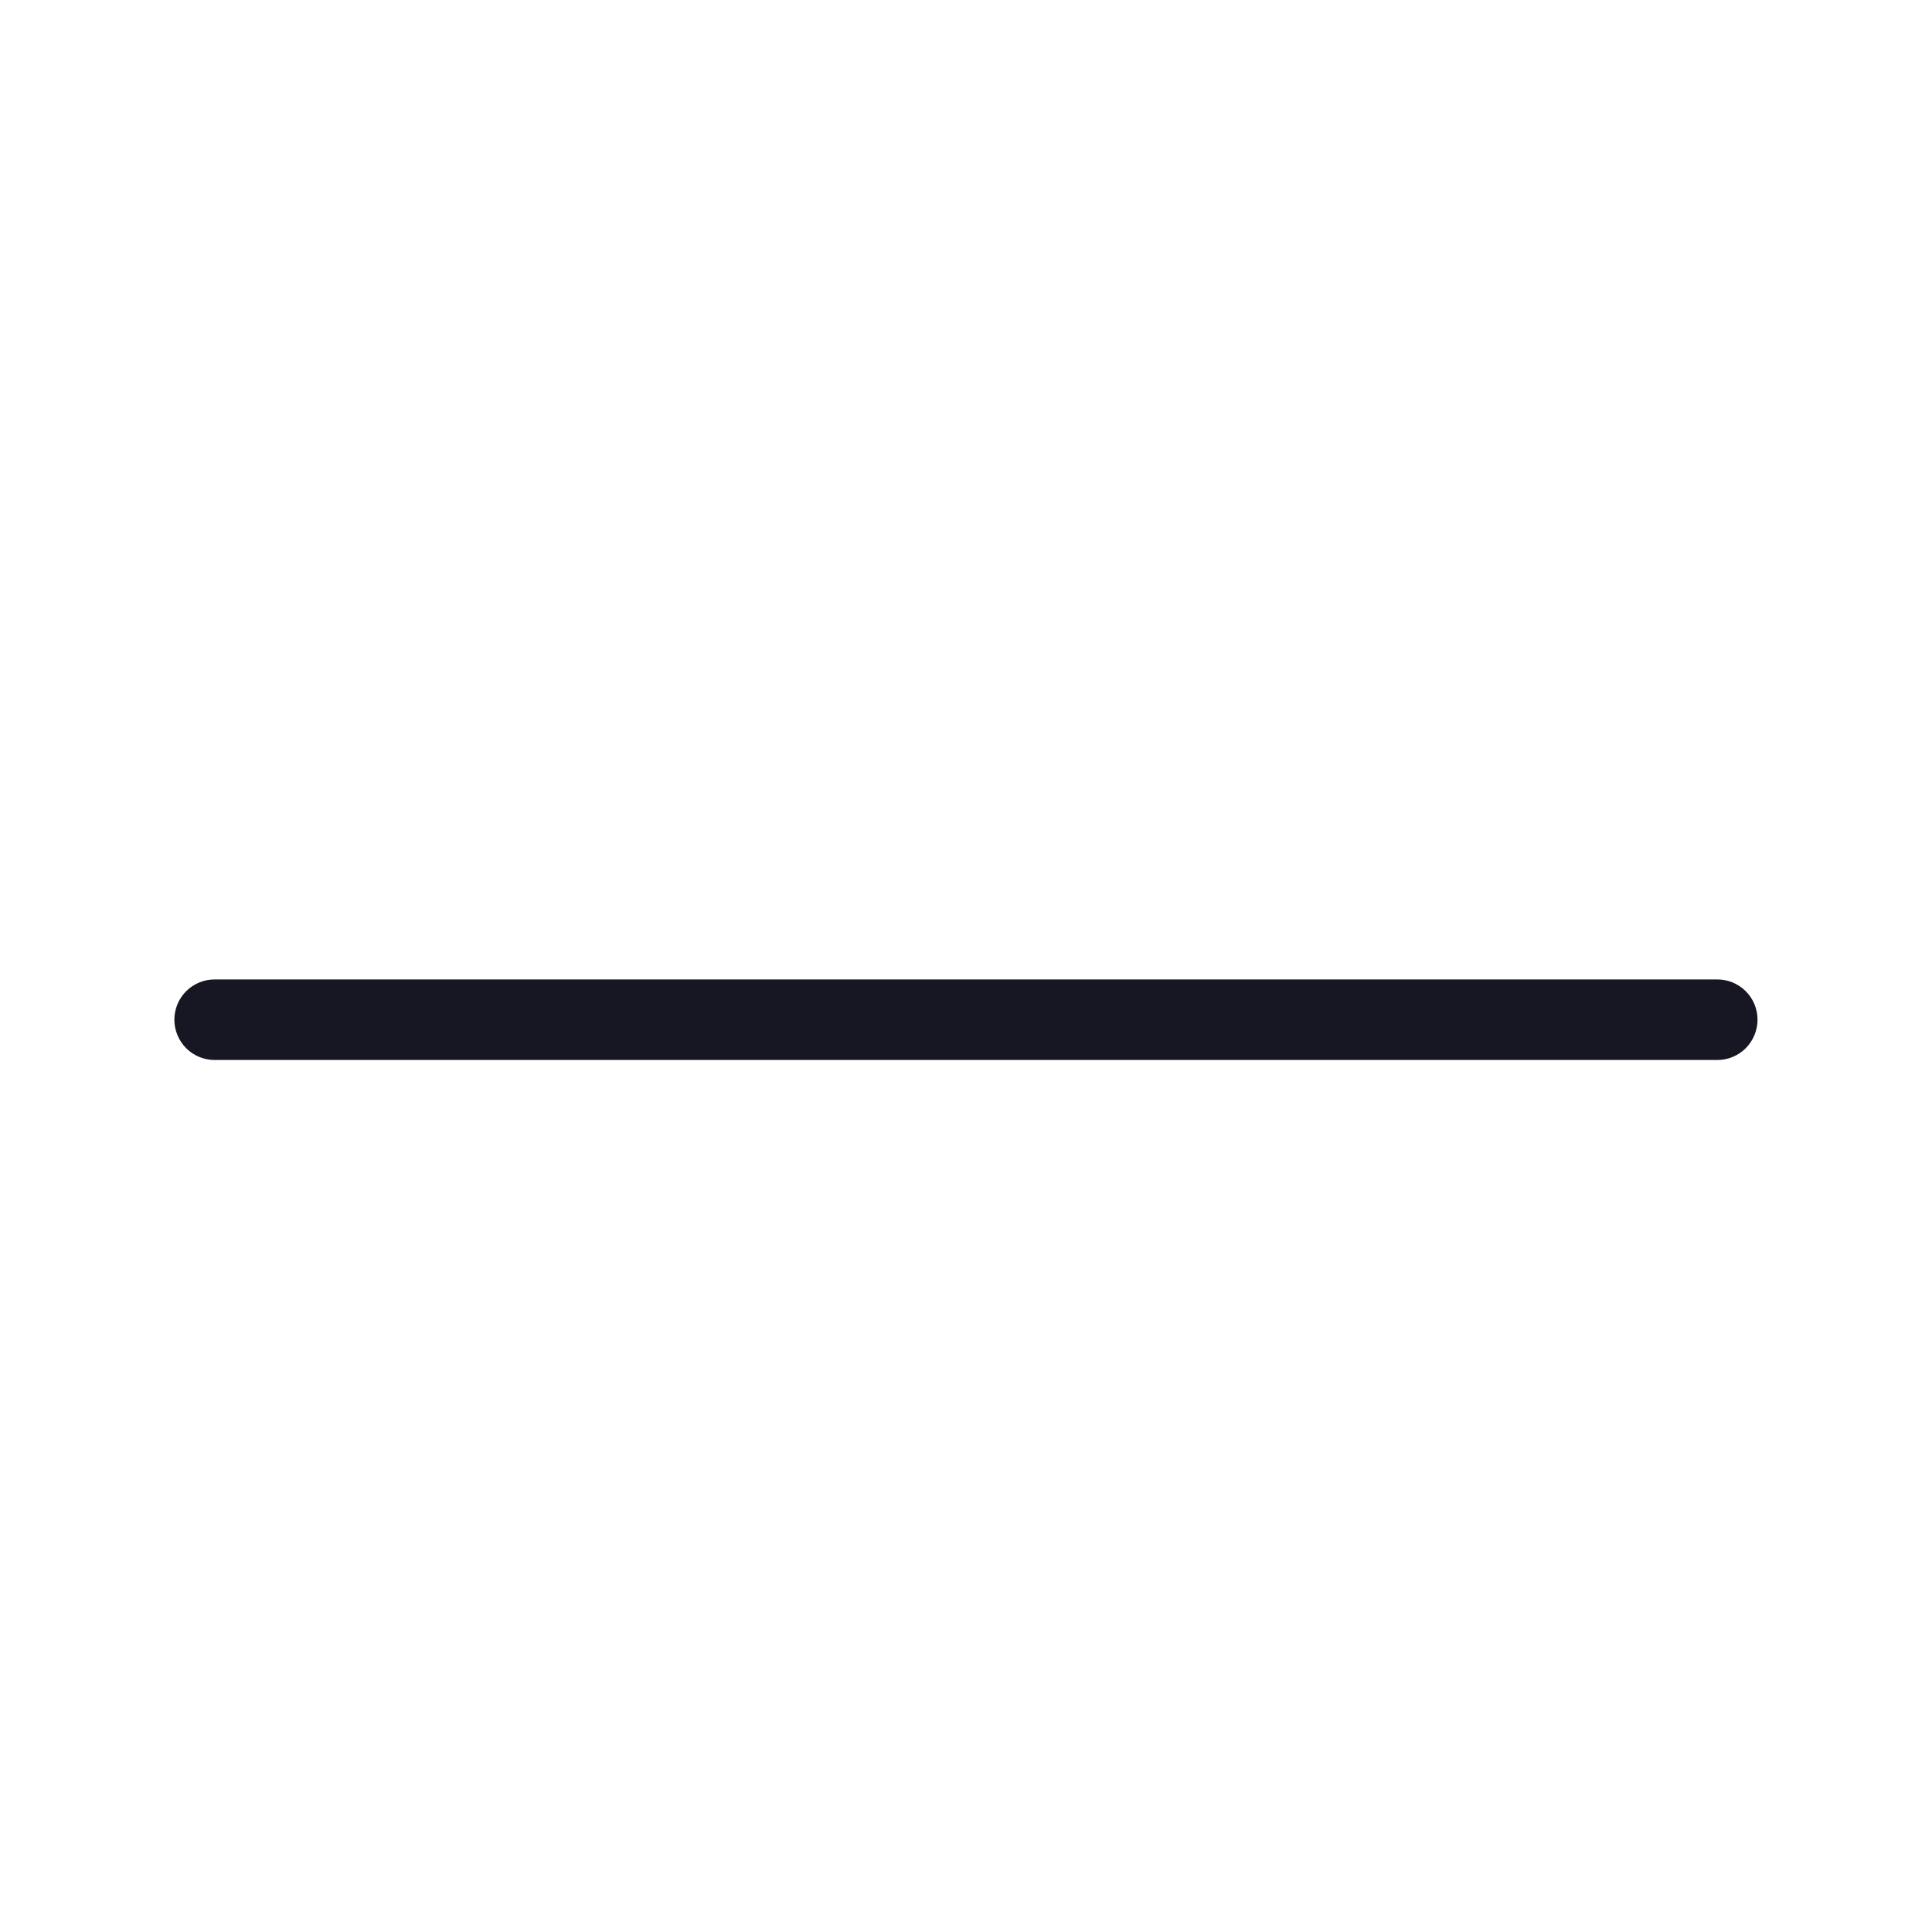
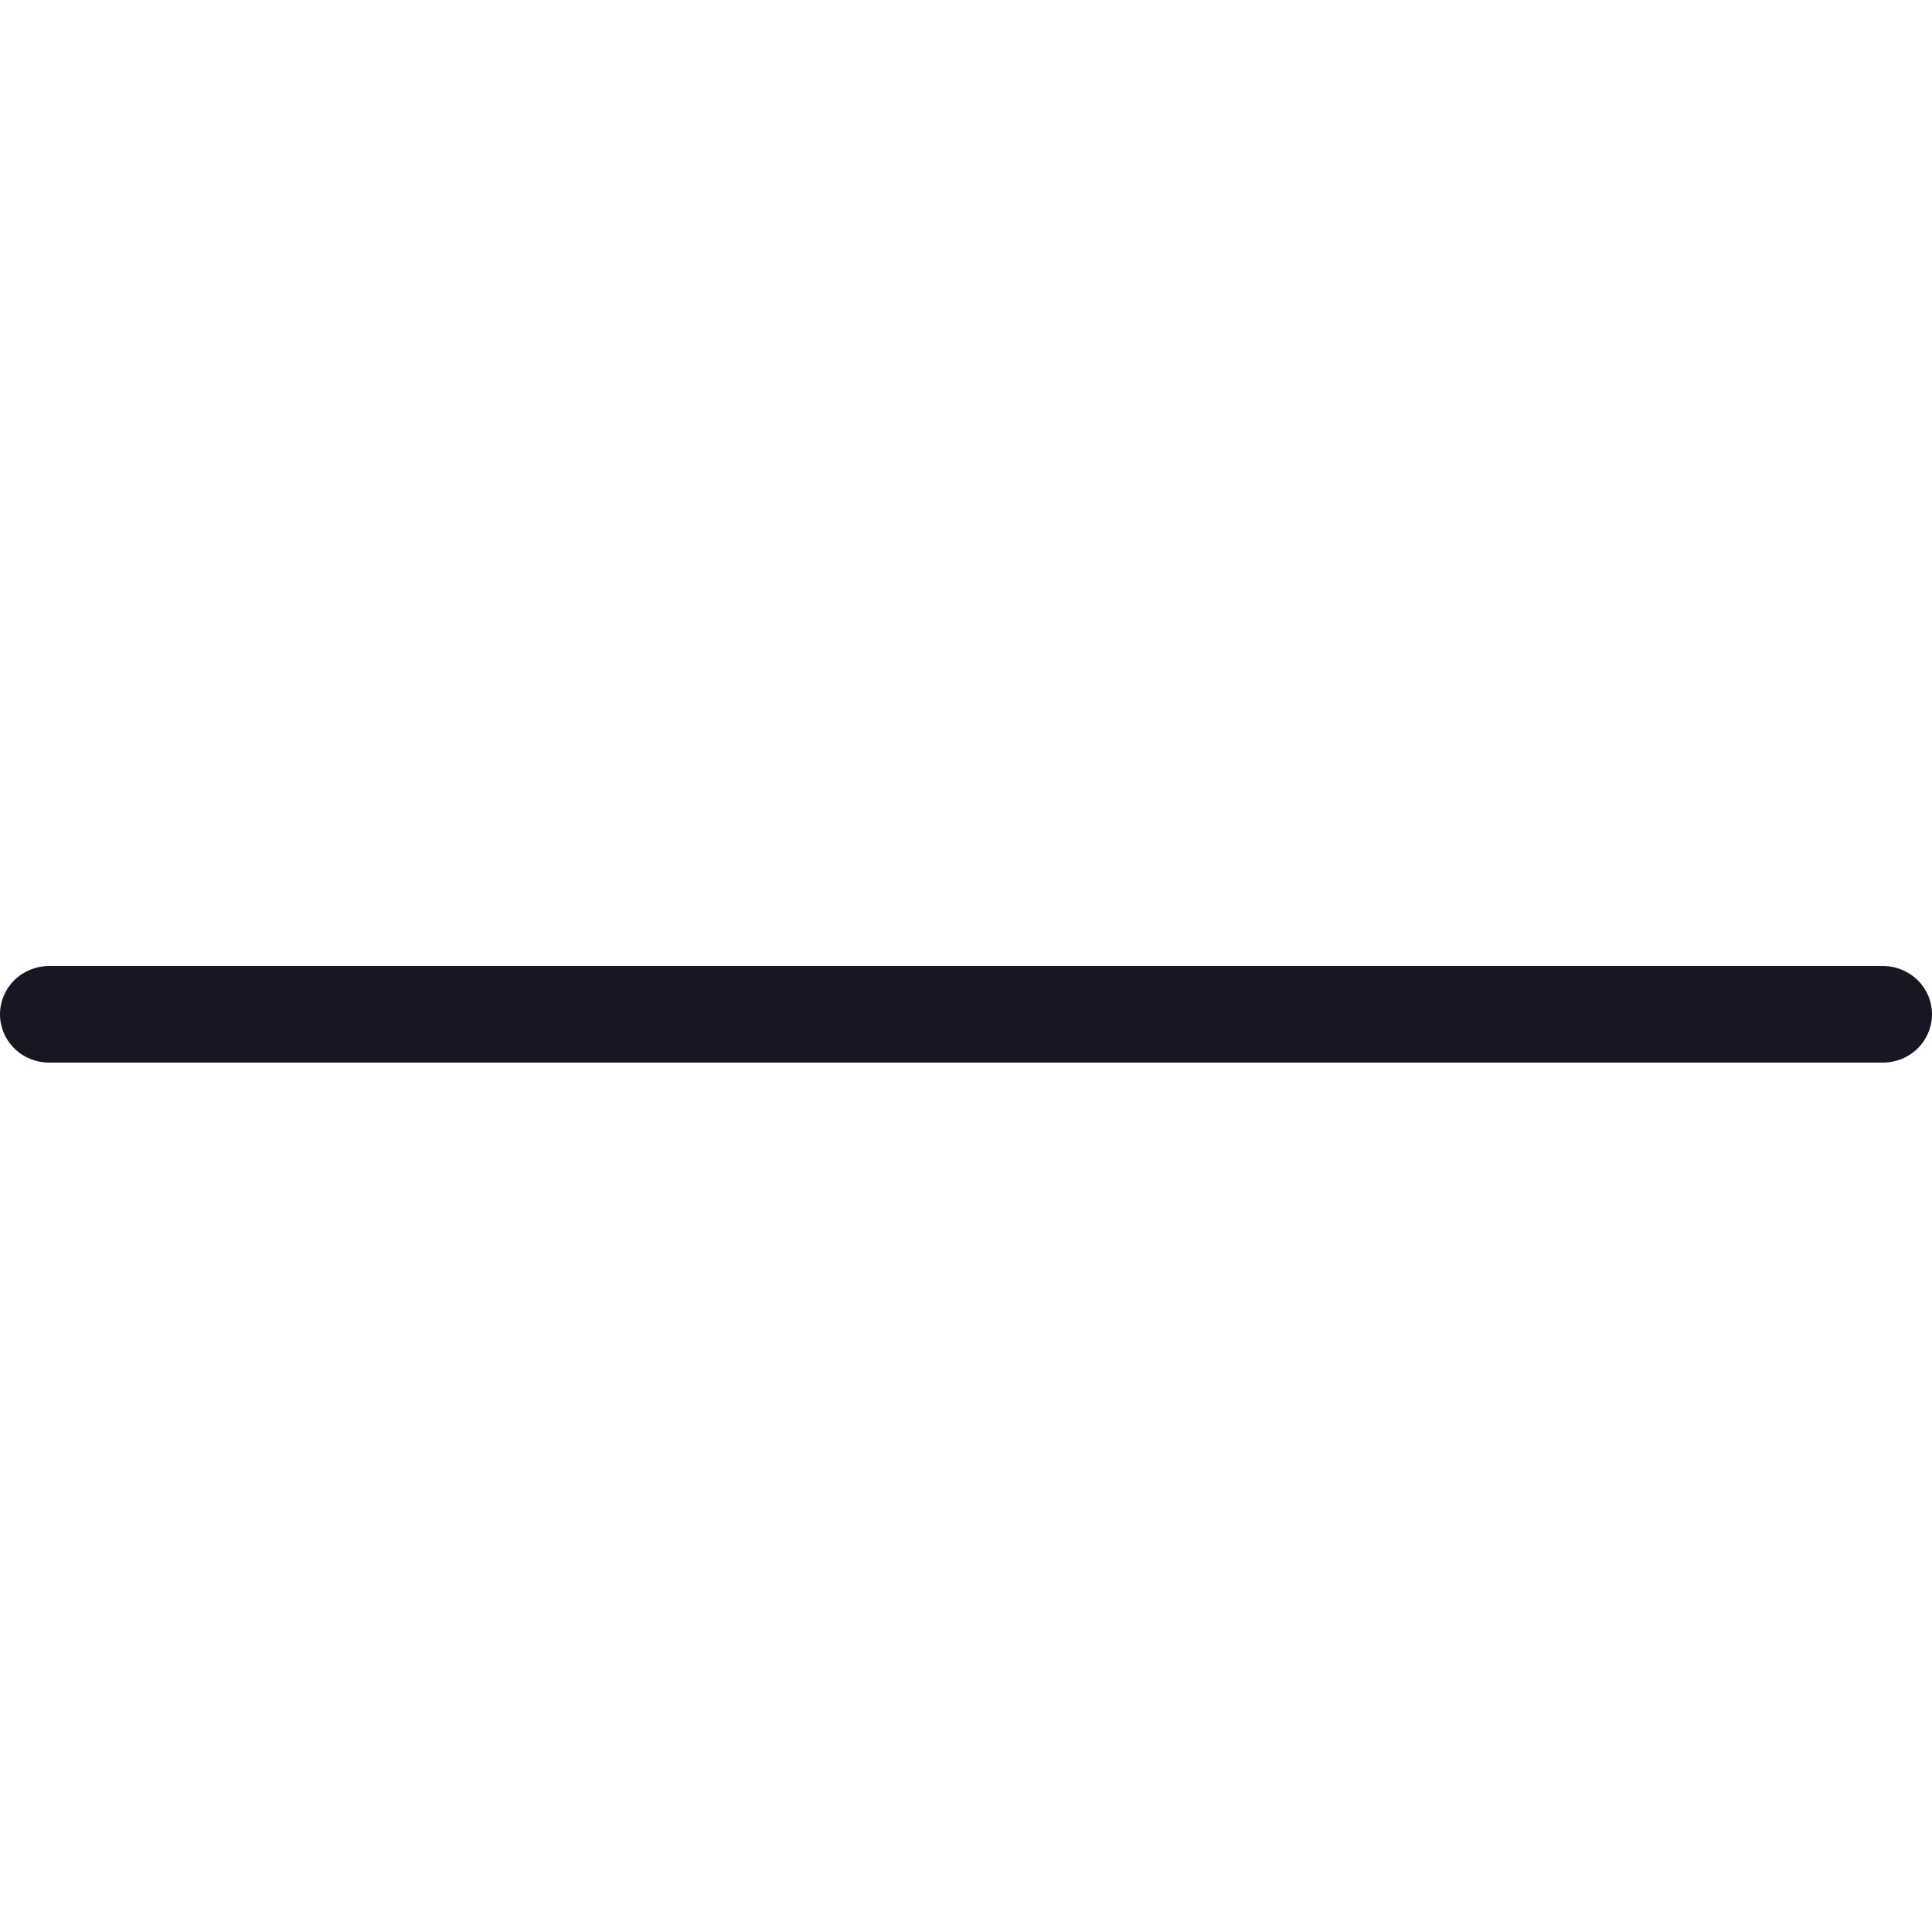
<svg xmlns="http://www.w3.org/2000/svg" width="20" height="20" viewBox="0 0 20 20" fill="none">
-   <path d="M17.778 10.973H2.222C2.111 10.973 2.005 10.929 1.927 10.851C1.849 10.772 1.805 10.666 1.805 10.556C1.805 10.445 1.849 10.339 1.927 10.261C2.005 10.183 2.111 10.139 2.222 10.139H17.778C17.888 10.139 17.994 10.183 18.072 10.261C18.15 10.339 18.194 10.445 18.194 10.556C18.194 10.666 18.15 10.772 18.072 10.851C17.994 10.929 17.888 10.973 17.778 10.973H17.778Z" fill="#171723" />
+   <path d="M19.491 11H0.508C0.374 11 0.244 10.947 0.149 10.854C0.054 10.76 0 10.633 0 10.5C0 10.367 0.054 10.24 0.149 10.146C0.244 10.053 0.374 10 0.508 10H19.491C19.626 10 19.756 10.053 19.851 10.146C19.946 10.24 20 10.367 20 10.5C20 10.633 19.946 10.76 19.851 10.854C19.756 10.947 19.626 11 19.491 11H19.491Z" fill="#171723" />
</svg>
